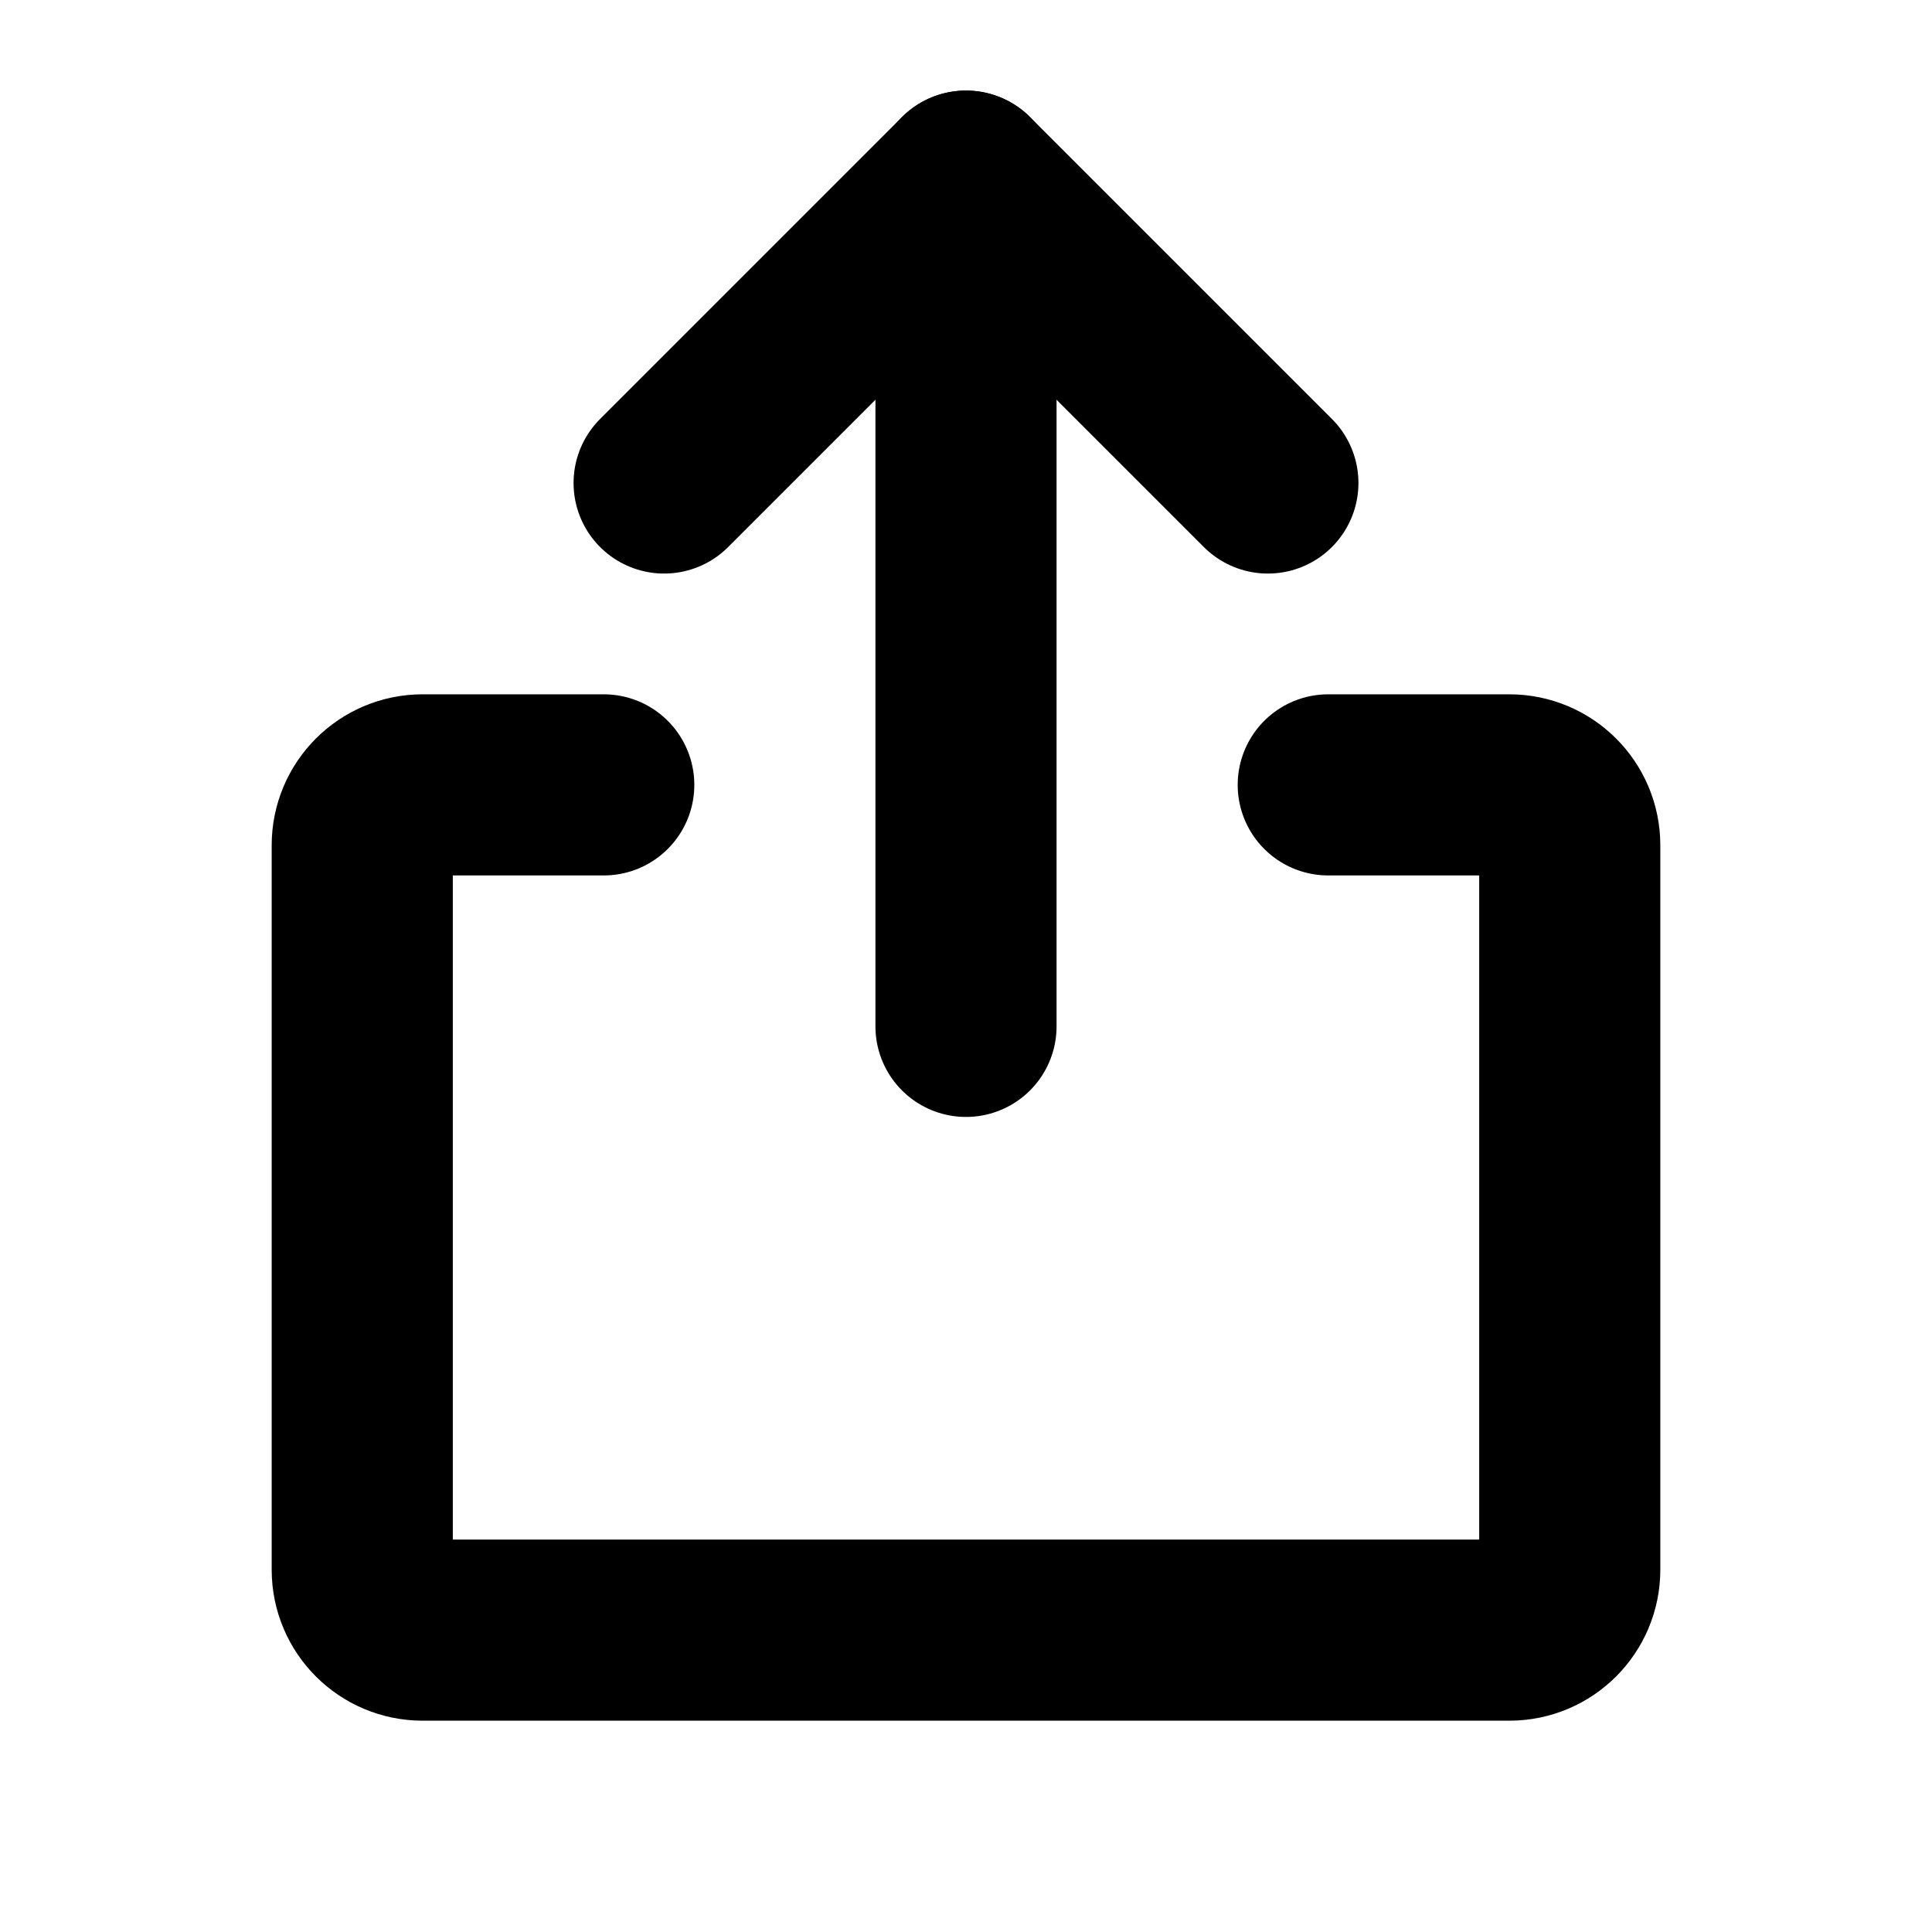
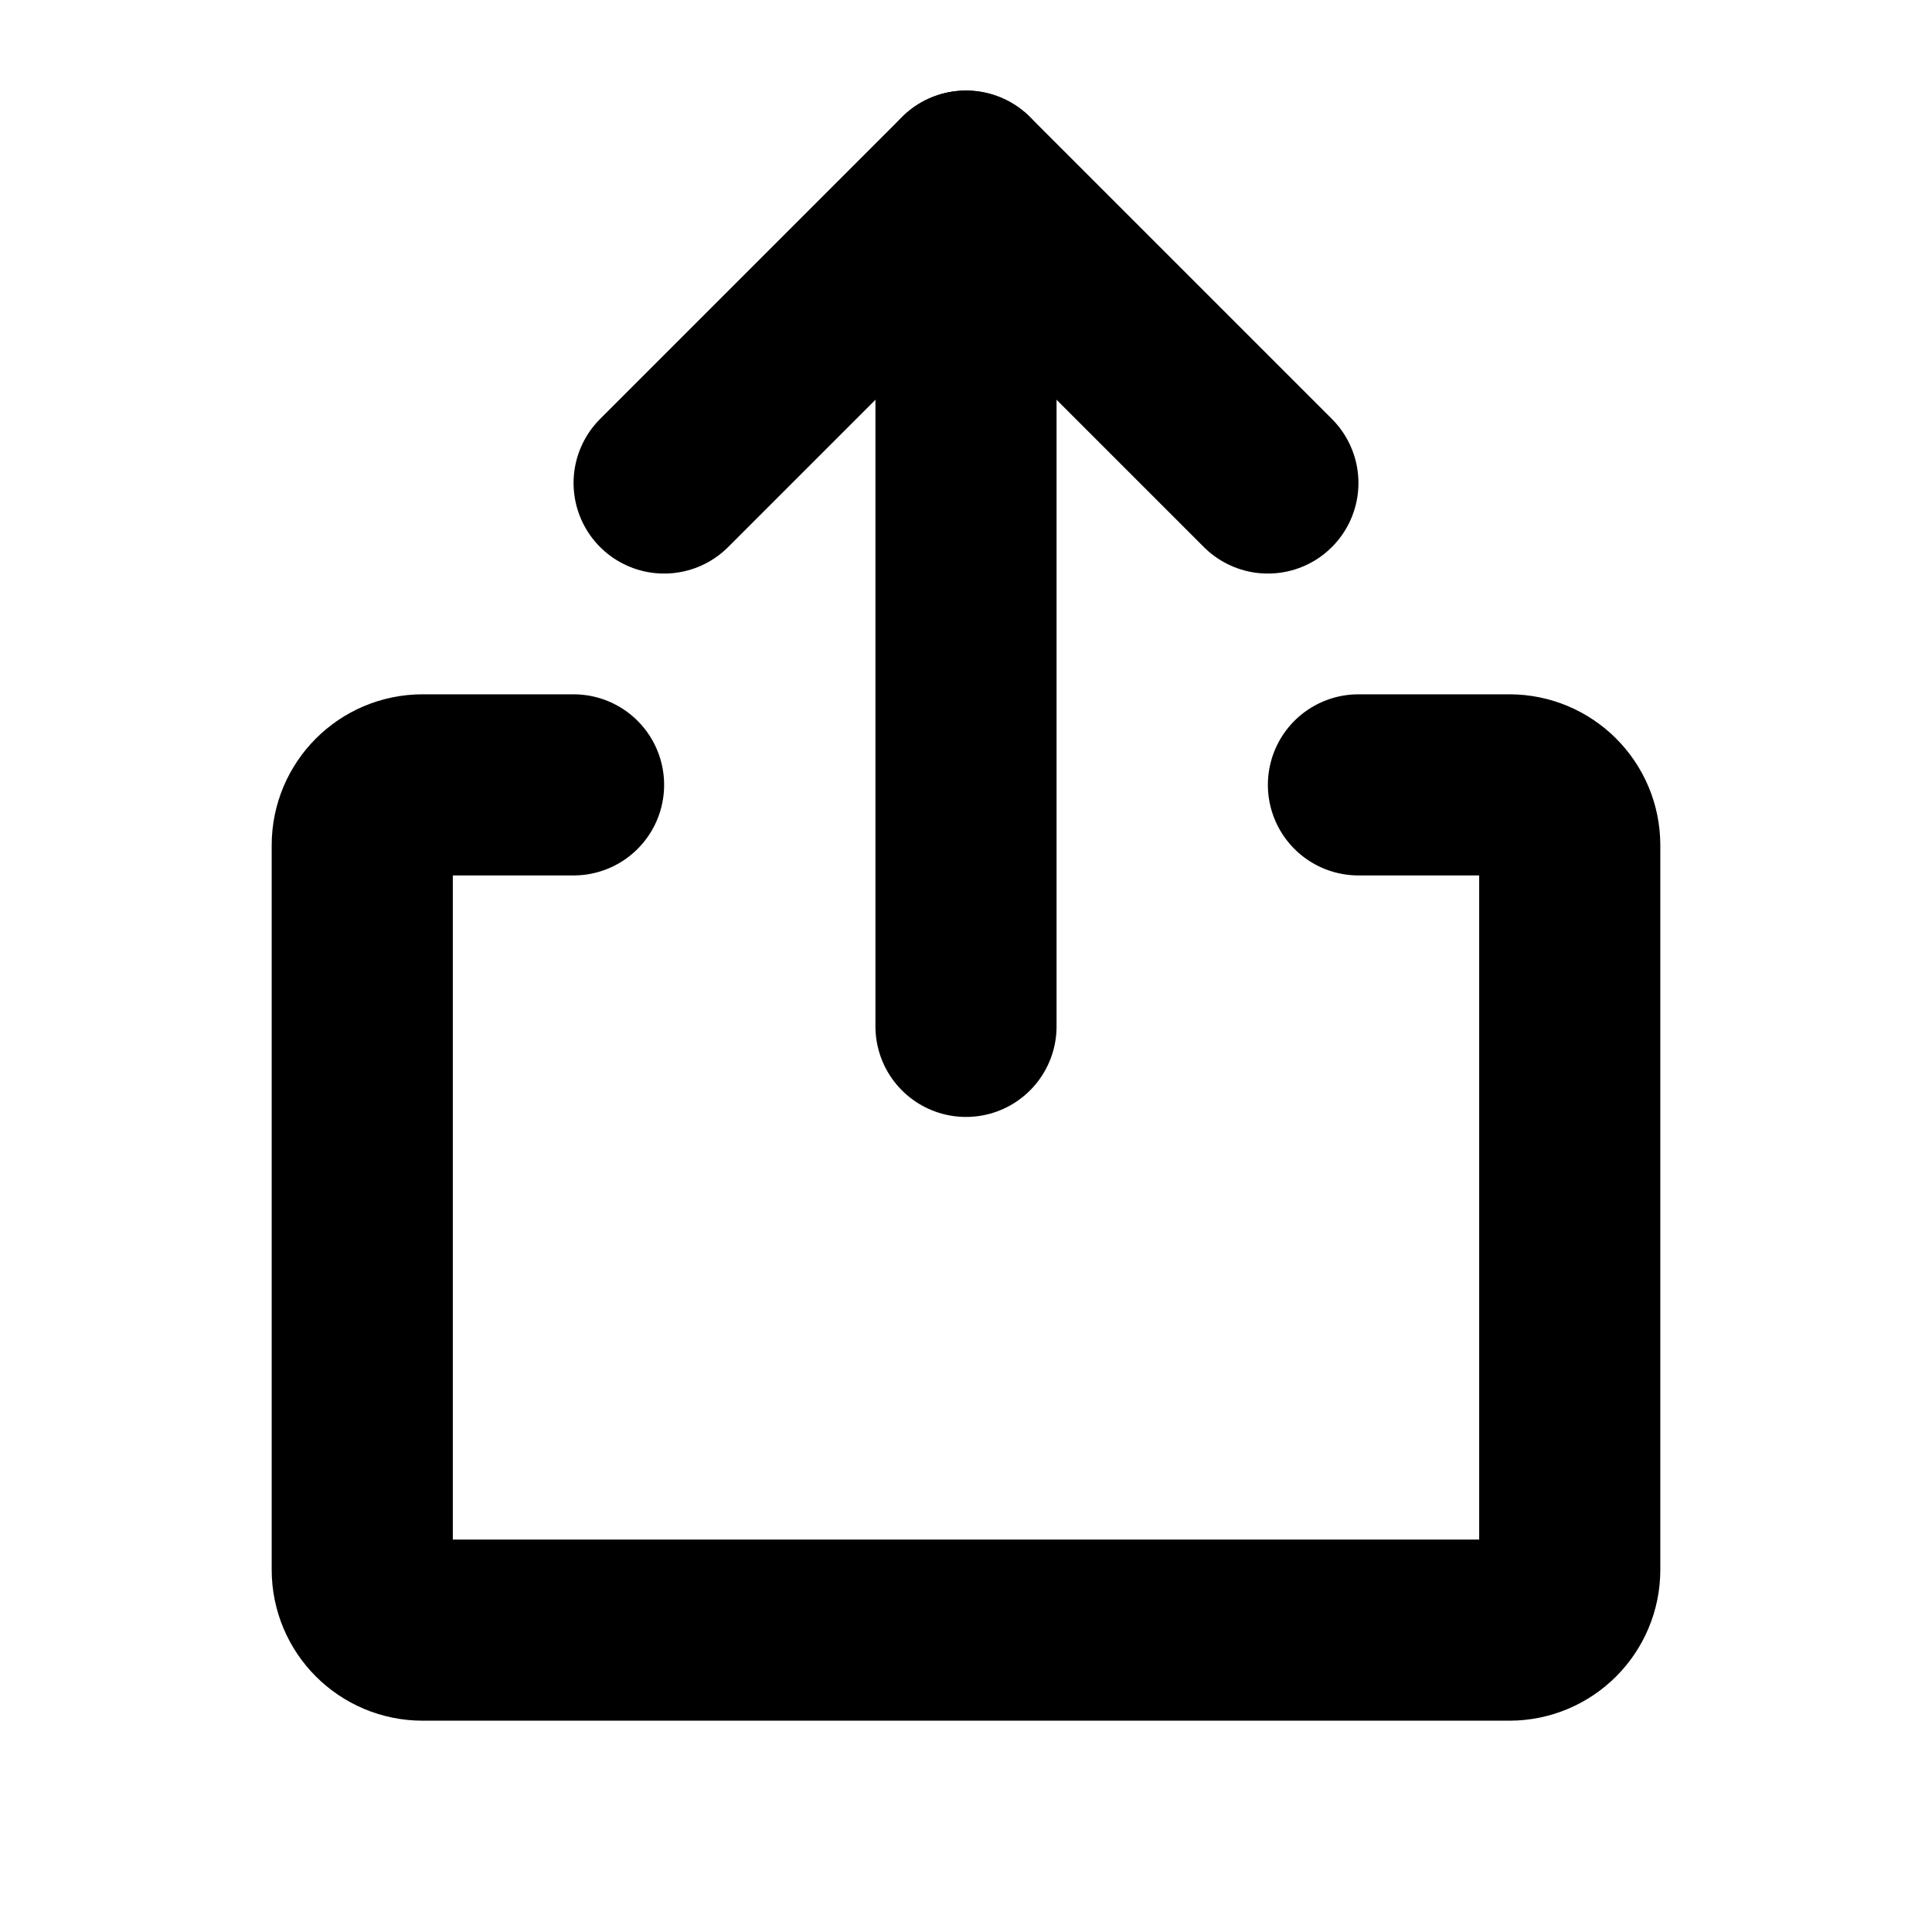
<svg xmlns="http://www.w3.org/2000/svg" viewBox="0 0 256 256">
  <rect width="256" height="256" fill="none" />
-   <path d="M176,104h24a8,8,0,0,1,8,8v96a8,8,0,0,1-8,8H56a8,8,0,0,1-8-8V112a8,8,0,0,1,8-8H80" fill="none" stroke="currentColor" stroke-linecap="round" stroke-linejoin="round" stroke-width="24" />
+   <path d="M180,104h20a8,8,0,0,1,8,8v96a8,8,0,0,1-8,8H56a8,8,0,0,1-8-8V112a8,8,0,0,1,8-8H76" fill="none" stroke="currentColor" stroke-linecap="round" stroke-linejoin="round" stroke-width="24" />
  <polyline points="88 64 128 24 168 64" fill="none" stroke="currentColor" stroke-linecap="round" stroke-linejoin="round" stroke-width="24" />
  <line x1="128" y1="24" x2="128" y2="136" fill="none" stroke="currentColor" stroke-linecap="round" stroke-linejoin="round" stroke-width="24" />
</svg>
